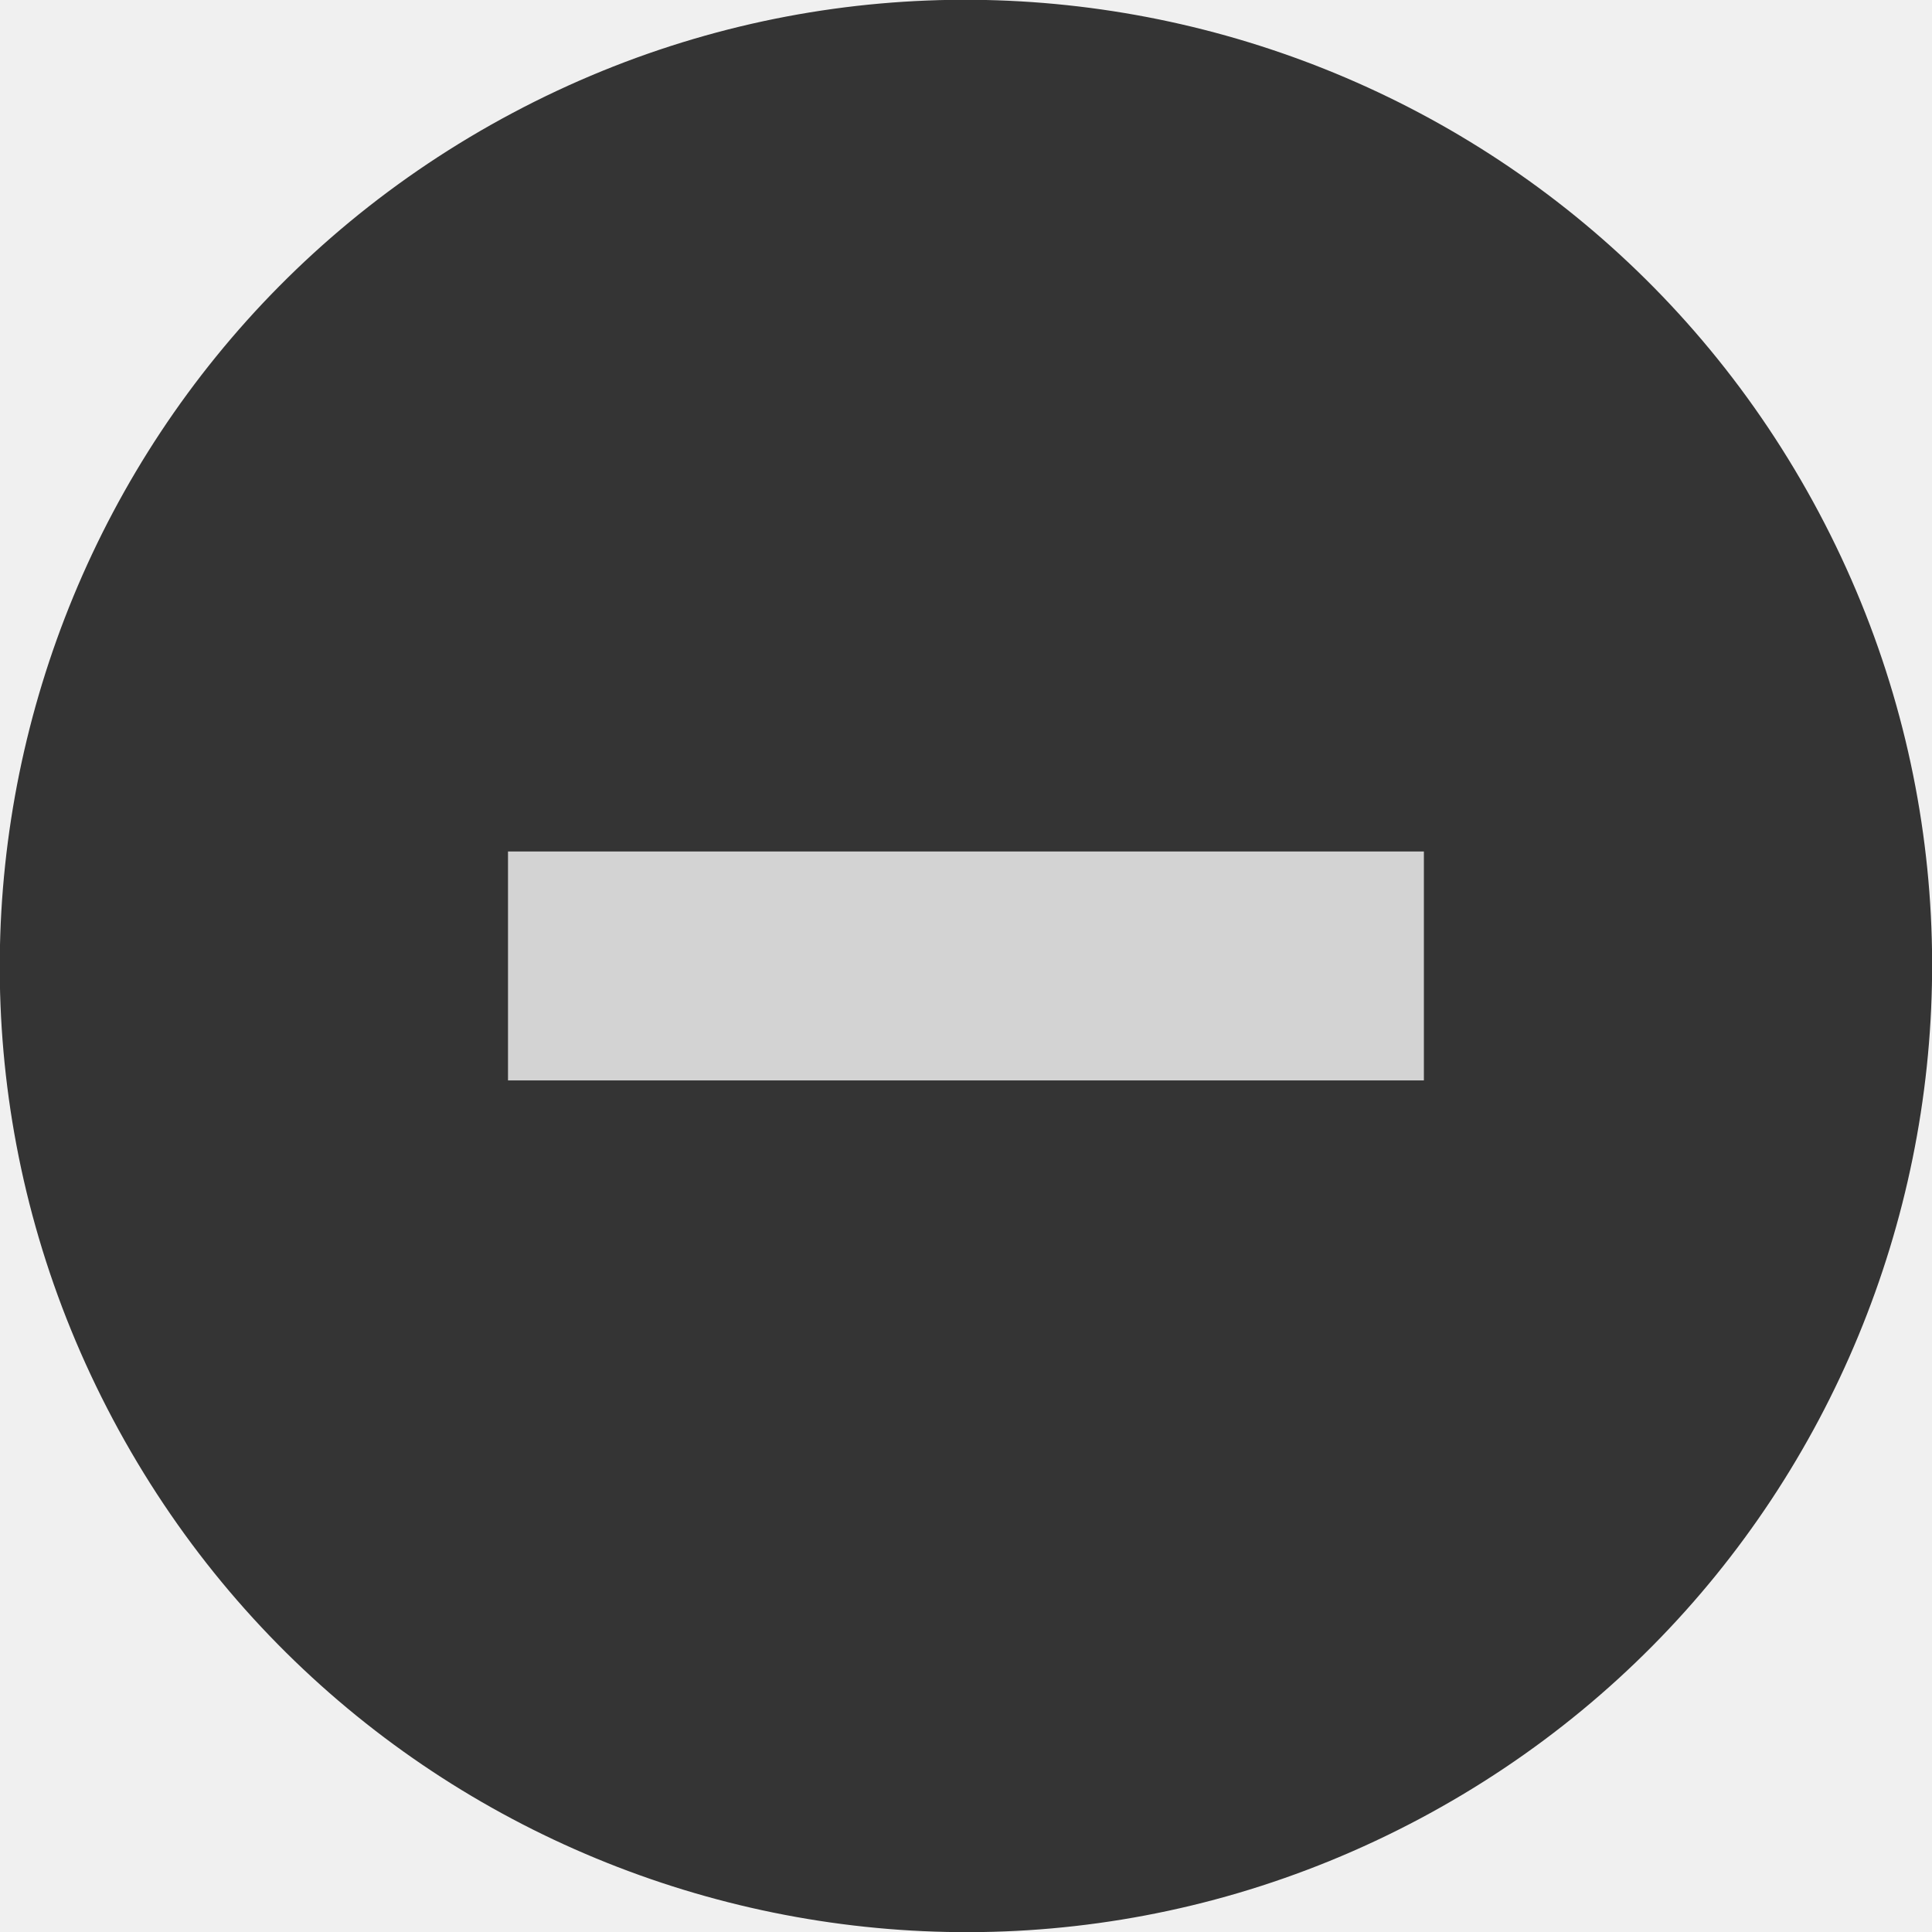
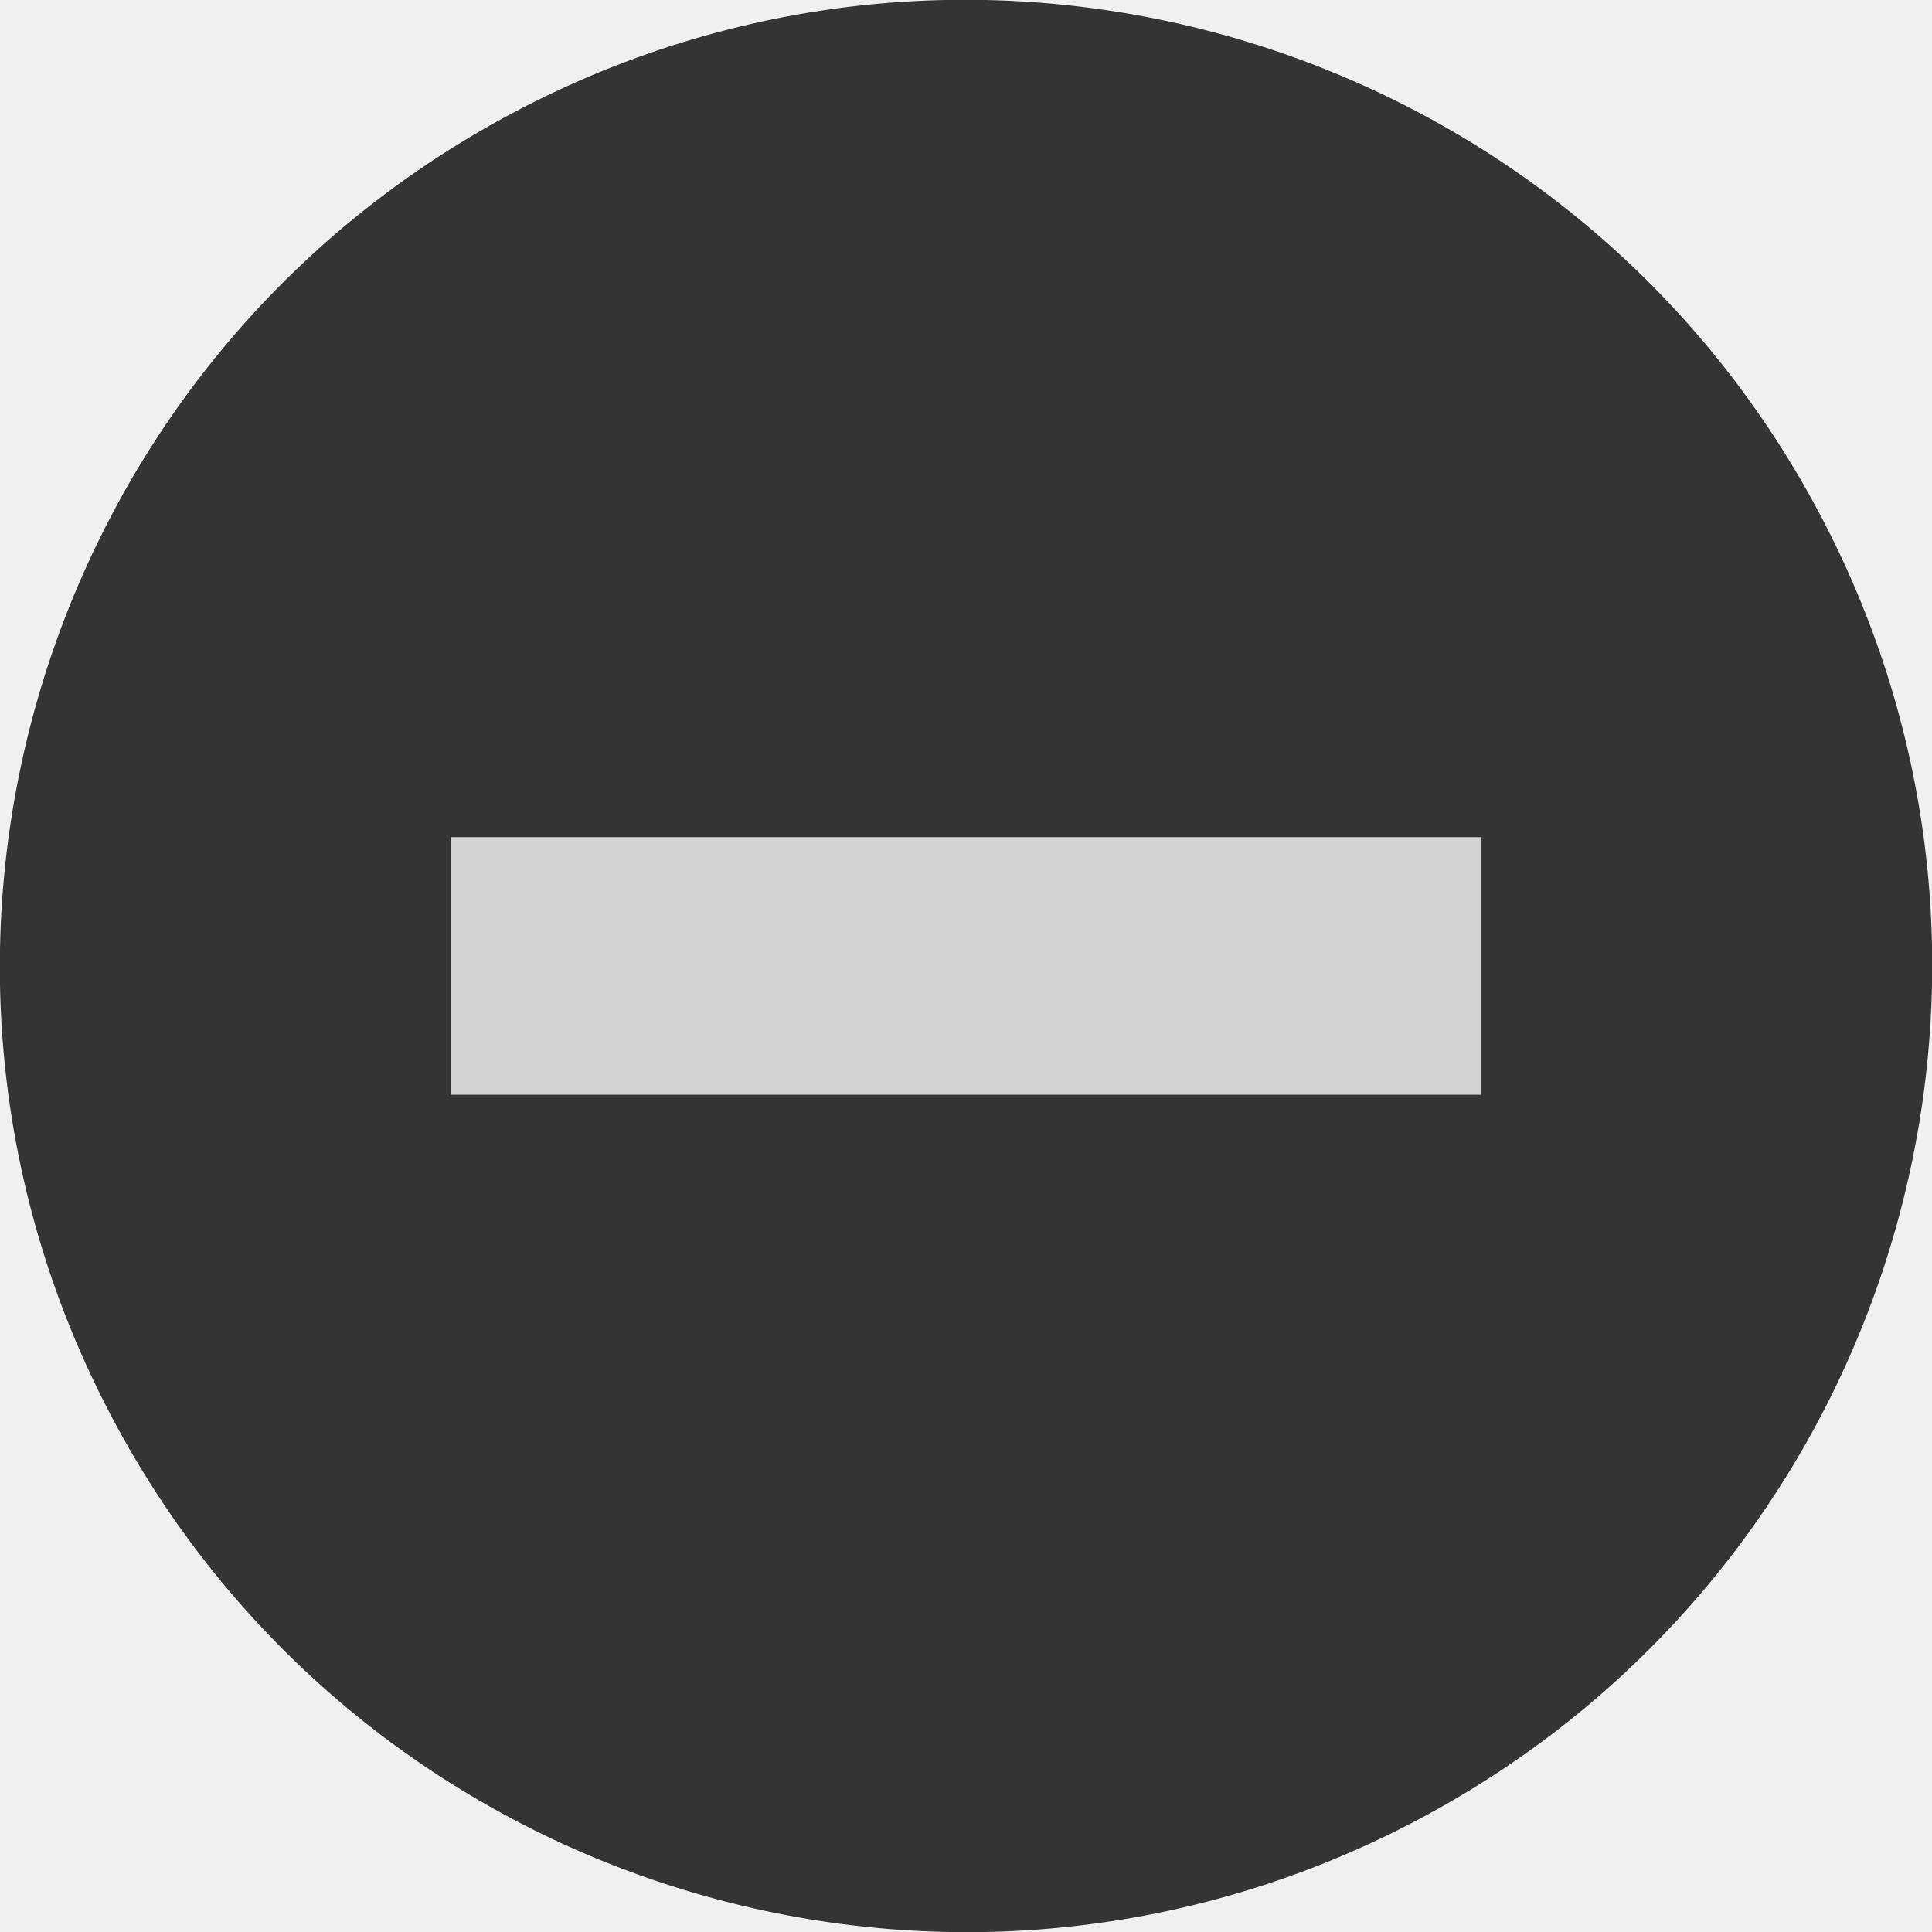
- <svg xmlns="http://www.w3.org/2000/svg" xmlns:xlink="http://www.w3.org/1999/xlink" width="18" height="18" version="1.1" style="enable-background:new" id="svg8">
+ <svg xmlns="http://www.w3.org/2000/svg" xmlns:xlink="http://www.w3.org/1999/xlink" width="16" height="16" version="1.1" style="enable-background:new" id="svg8">
  <defs id="defs12">
    <linearGradient id="linearGradient4507">
      <stop offset="0" style="stop-color:#fafafa;stop-opacity:0.855" id="stop4503" />
      <stop offset="1" style="stop-color:#646464;stop-opacity:1" id="stop4505" />
    </linearGradient>
    <linearGradient id="linearGradient3587-6-5">
      <stop offset="0" style="stop-color:#000000;stop-opacity:1" id="stop4498" />
      <stop offset="1" style="stop-color:#646464;stop-opacity:1" id="stop4500" />
    </linearGradient>
    <linearGradient x1="6.931" y1="7.844" x2="11.17" y2="12.083" id="linearGradient2388" xlink:href="#linearGradient3587-6-5-0" gradientUnits="userSpaceOnUse" gradientTransform="matrix(0.7542472,0.7542472,-0.7542472,0.7542472,9.279691,-7.449341)" />
    <linearGradient id="linearGradient3587-6-5-0">
      <stop id="stop3589-9-2" style="stop-color:#000000;stop-opacity:1" offset="0" />
      <stop id="stop3591-7-4" style="stop-color:#646464;stop-opacity:1" offset="1" />
    </linearGradient>
    <linearGradient x1="7.08" y1="7.694" x2="11.318" y2="11.932" id="linearGradient2388-5" xlink:href="#linearGradient4507" gradientUnits="userSpaceOnUse" gradientTransform="matrix(0.7515854,0.7568997,-0.7568997,0.7515854,31.8217,-5.317321)" />
    <linearGradient x1="6.931" y1="7.844" x2="11.17" y2="12.083" id="linearGradient2388-9" xlink:href="#linearGradient3587-6-5" gradientUnits="userSpaceOnUse" gradientTransform="matrix(0.7542472,0.7542472,-0.7542472,0.7542472,-13.23212,-10.31706)" />
  </defs>
-   <circle style="opacity:1;fill:#000000;fill-opacity:0.784;stroke:#ffffff;stroke-width:0;stroke-linejoin:round;stroke-miterlimit:4;stroke-dasharray:none;stroke-opacity:1" id="path4488" cx="3.722" cy="12.171" transform="rotate(-27.99514)" r="9" />
-   <rect style="opacity:1;fill:#ffffff;fill-opacity:0.784;fill-rule:evenodd;stroke:none;stroke-width:1.067px;stroke-linecap:butt;stroke-linejoin:miter;stroke-opacity:1;enable-background:new" id="rect3336" width="8.533" height="2.133" x="4.733" y="7.933" />
+   <circle style="opacity:1;fill:#000000;fill-opacity:0.784;stroke:#ffffff;stroke-width:0;stroke-linejoin:round;stroke-miterlimit:4;stroke-dasharray:none;stroke-opacity:1" id="path4488" cx="3.309" cy="10.819" transform="rotate(-27.99514)" r="8" />
+   <rect style="opacity:1;fill:#ffffff;fill-opacity:0.784;fill-rule:evenodd;stroke:none;stroke-width:1.067px;stroke-linecap:butt;stroke-linejoin:miter;stroke-opacity:1;enable-background:new" id="rect3336" width="8.533" height="2.133" x="3.733" y="6.933" />
</svg>
